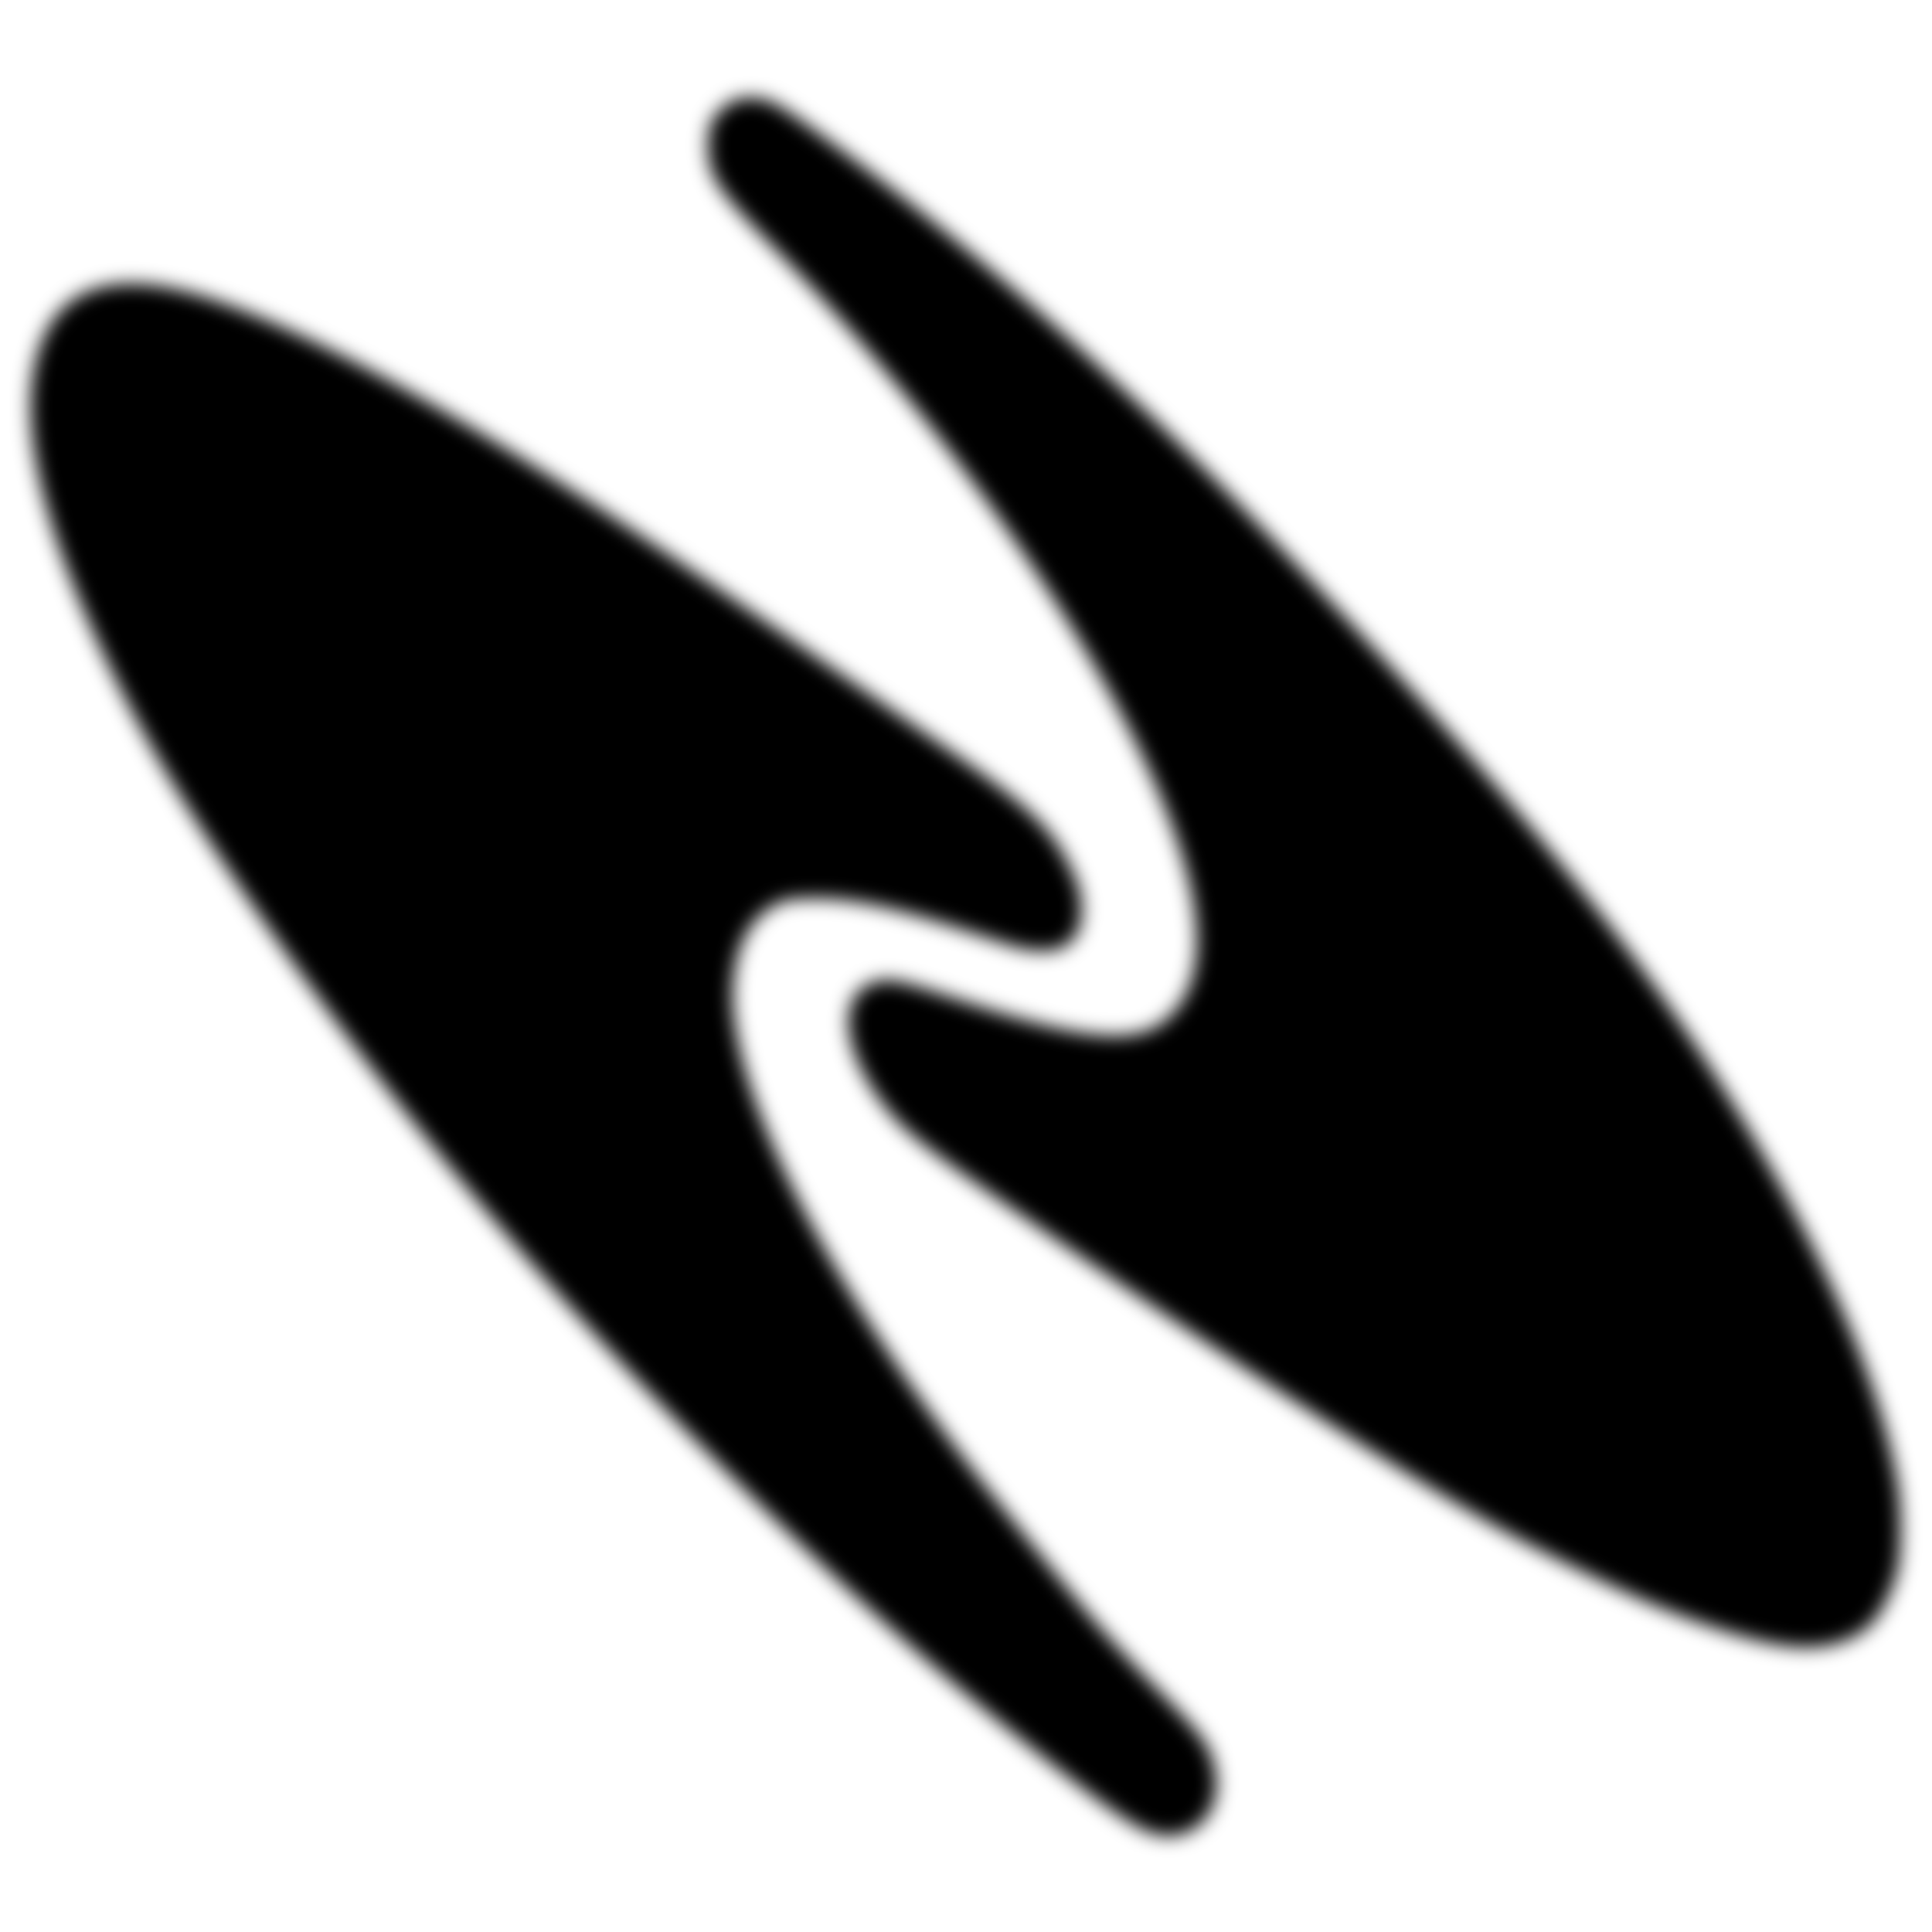
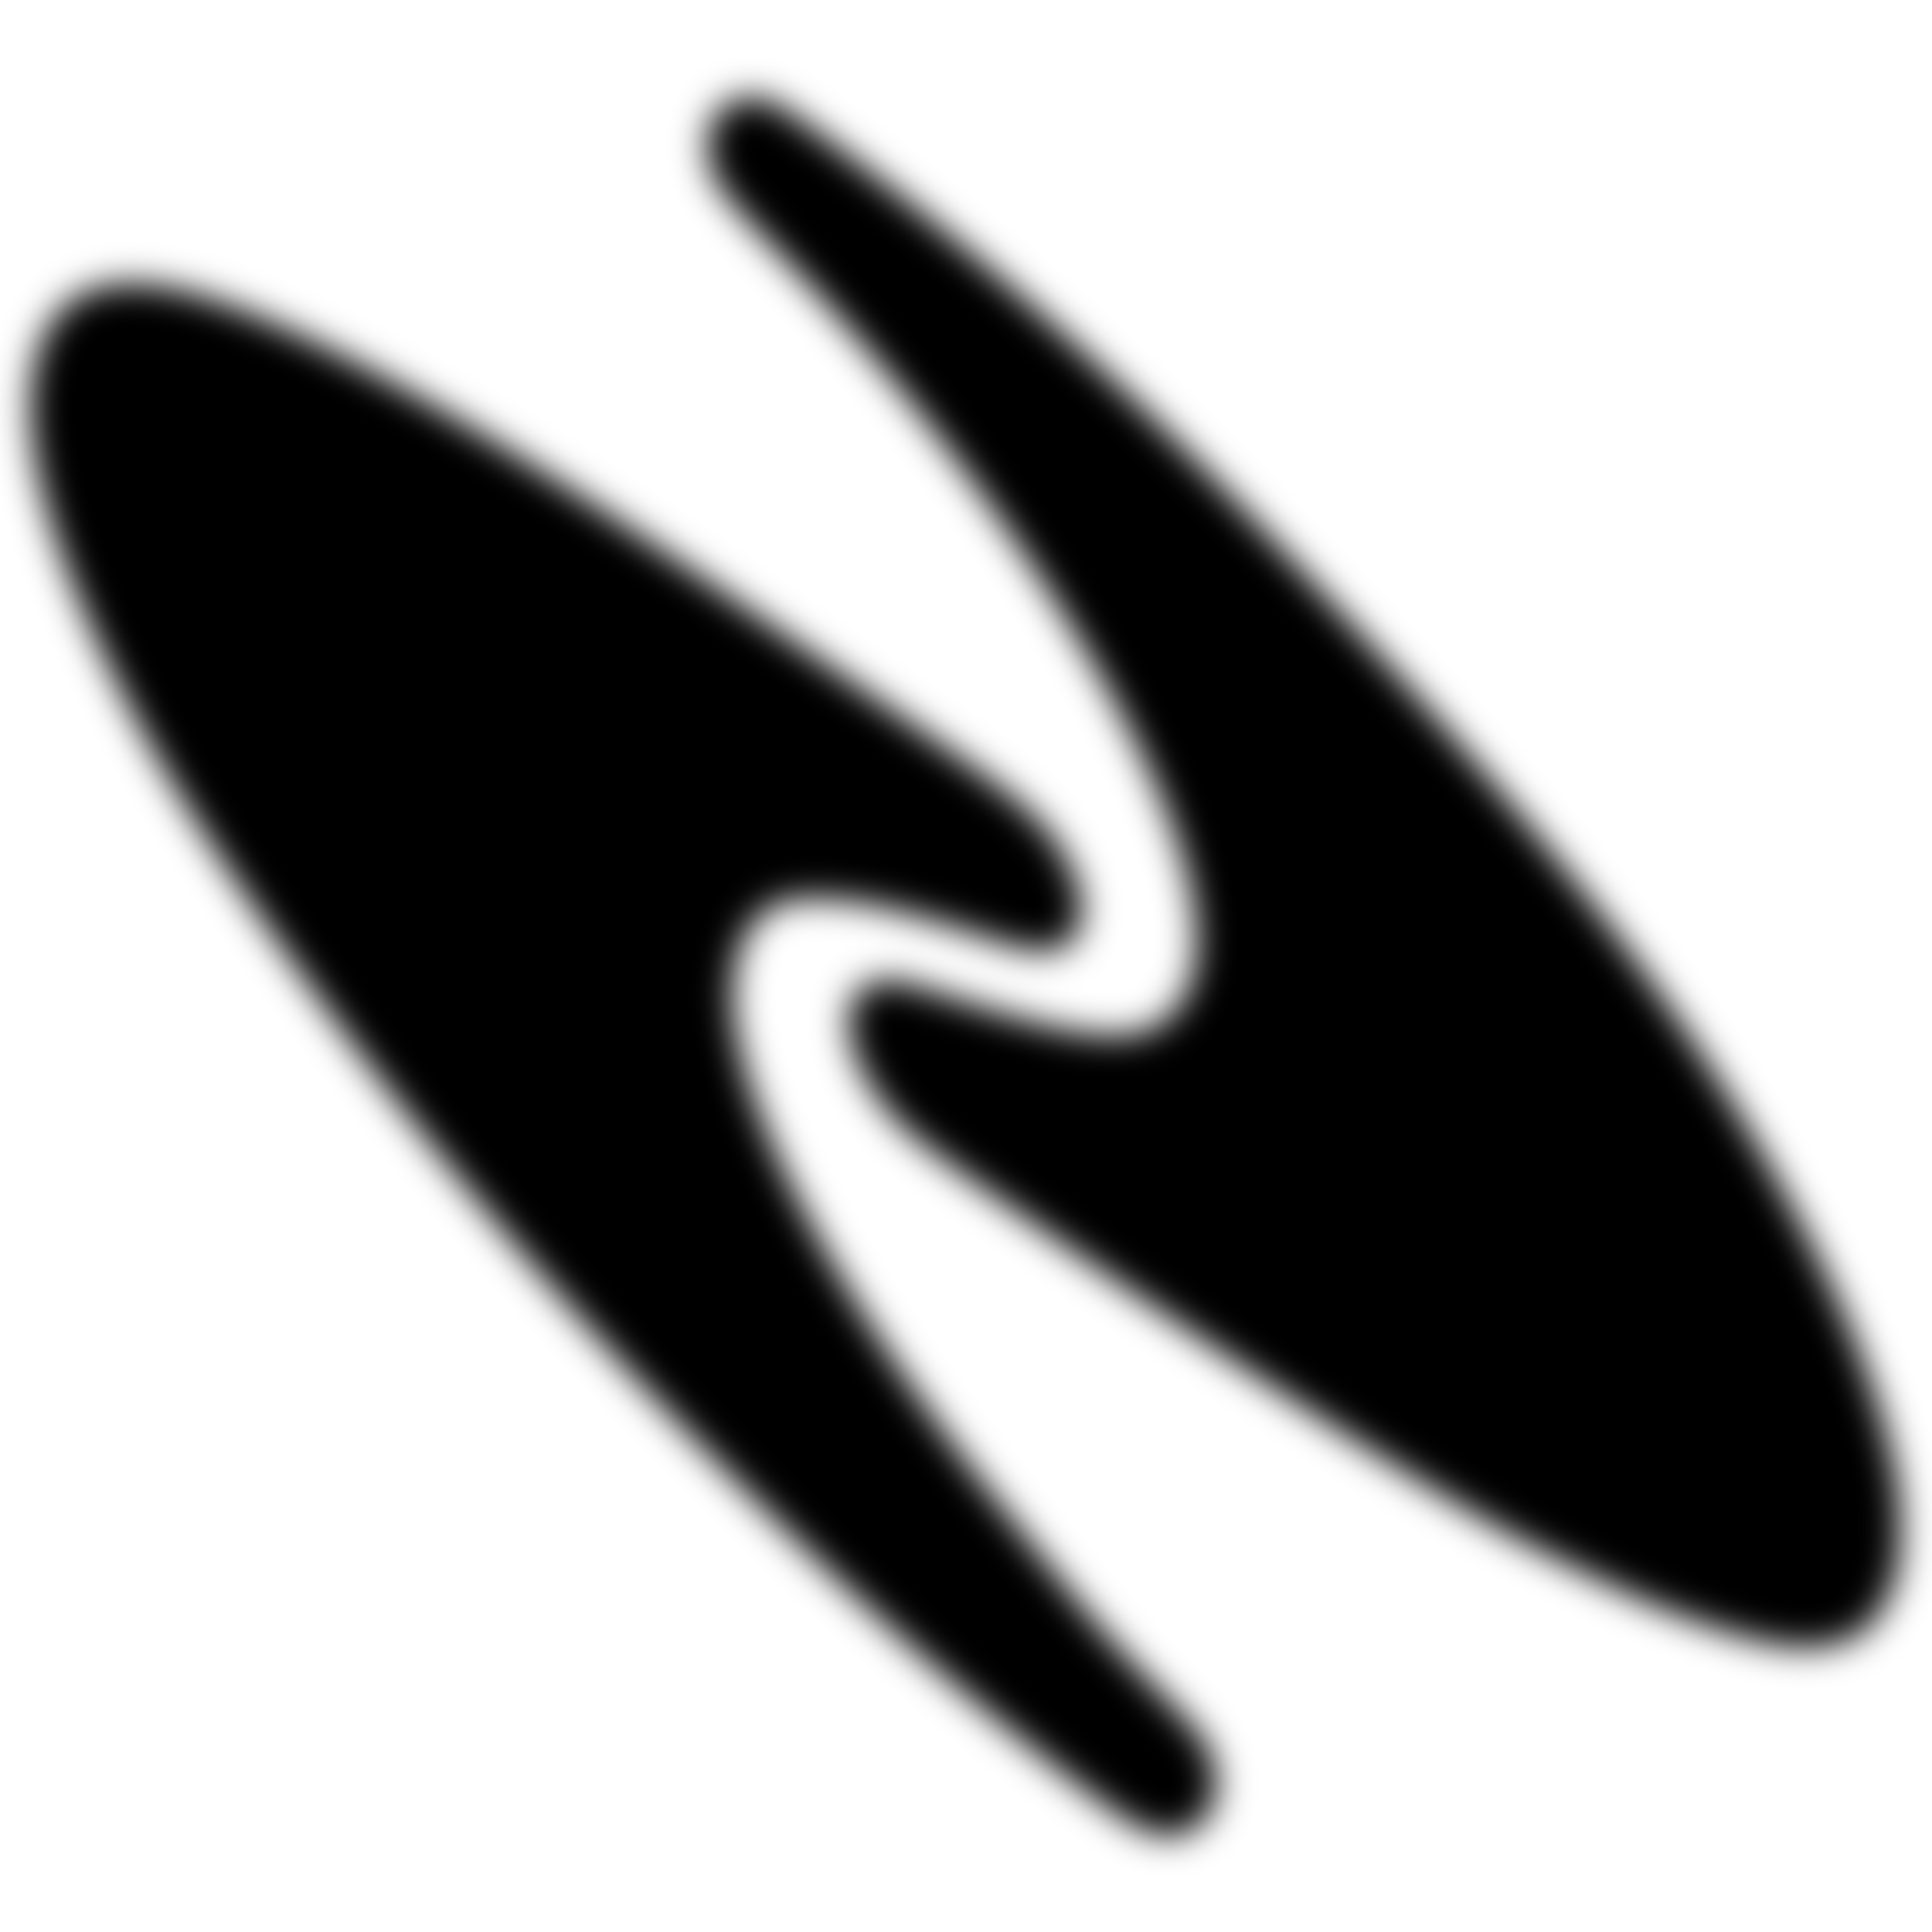
<svg xmlns="http://www.w3.org/2000/svg" width="1200" height="1200" viewBox="0 0 1200 1200">
  <filter id="fondu" x="-20%" y="-20%" width="140%" height="140%" color-interpolation-filters="sRGB">
-     <feGaussianBlur stdDeviation="6" />
+     <feGaussianBlur stdDeviation="11" />
  </filter>
  <g filter="url(#fondu)">
    <path fill="#000000" fill-rule="nonzero" transform="matrix(1.112183 0 0 1.112093 600 600) translate(-525.5, -499)" d="M 631.70 983.90 C 621.77 981.57 606.05 970.81 567.50 939.99 C 503.29 888.64 450.19 840.33 379.98 769.38 C 283.75 672.13 199.68 570.54 122.29 458.00 C 91.20 412.78 69.57 376.90 51.47 340.50 C 5.86 248.76 -7.36 183.84 11.70 145.18 C 25.39 117.40 55.39 110.88 101.46 125.67 C 145.45 139.79 208.35 172.07 281.00 217.81 C 334.14 251.26 370.18 275.89 514.50 377.36 C 560.15 409.45 572.49 421.18 582.99 442.50 C 588.54 453.76 589.94 458.78 589.98 467.60 C 590.02 477.94 586.75 484.49 579.67 488.27 C 576.24 490.10 573.99 490.47 567.00 490.39 C 559.07 490.30 556.69 489.68 531.50 481.22 C 486.29 466.03 460.56 460.51 438.16 461.19 C 426.90 461.53 424.89 461.87 419.96 464.26 C 405.25 471.40 396.76 487.17 395.34 510.00 C 392.00 563.74 443.79 668.87 527.38 778.00 C 540.31 794.88 578.12 841.98 594.42 861.50 C 602.68 871.40 619.81 890.08 632.48 903.00 C 657.95 928.98 661.70 934.24 664.59 948.09 C 669.34 970.90 652.83 988.88 631.70 983.90 Z M 985.00 878.91 C 967.83 876.88 940.52 868.54 911.00 856.31 C 892.19 848.52 847.20 826.38 826.00 814.48 C 767.78 781.80 670.81 718.29 553.00 635.69 C 499.88 598.45 489.89 590.34 478.64 575.35 C 455.73 544.83 453.63 515.03 473.90 508.15 C 482.05 505.39 487.48 506.45 518.81 516.94 C 589.84 540.72 620.45 543.80 637.42 528.86 C 657.32 511.35 659.79 480.08 644.97 433.50 C 616.22 343.12 522.58 204.50 418.02 97.52 C 386.12 64.88 381.58 57.85 381.53 41.00 C 381.50 30.02 383.14 25.82 389.80 19.80 C 394.86 15.22 399.68 13.68 407.39 14.17 C 415.31 14.68 420.39 17.33 437.91 30.08 C 525.36 93.72 611.10 170.06 695.04 259.00 C 823.48 395.10 898.51 486.68 950.81 571.19 C 1002.77 655.15 1035.98 730.97 1045.65 787.70 C 1048.05 801.75 1048.05 826.08 1045.67 836.50 C 1043.47 846.08 1037.50 858.94 1032.60 864.63 C 1022.71 876.13 1005.38 881.33 985.00 878.91 Z" />
  </g>
</svg>
